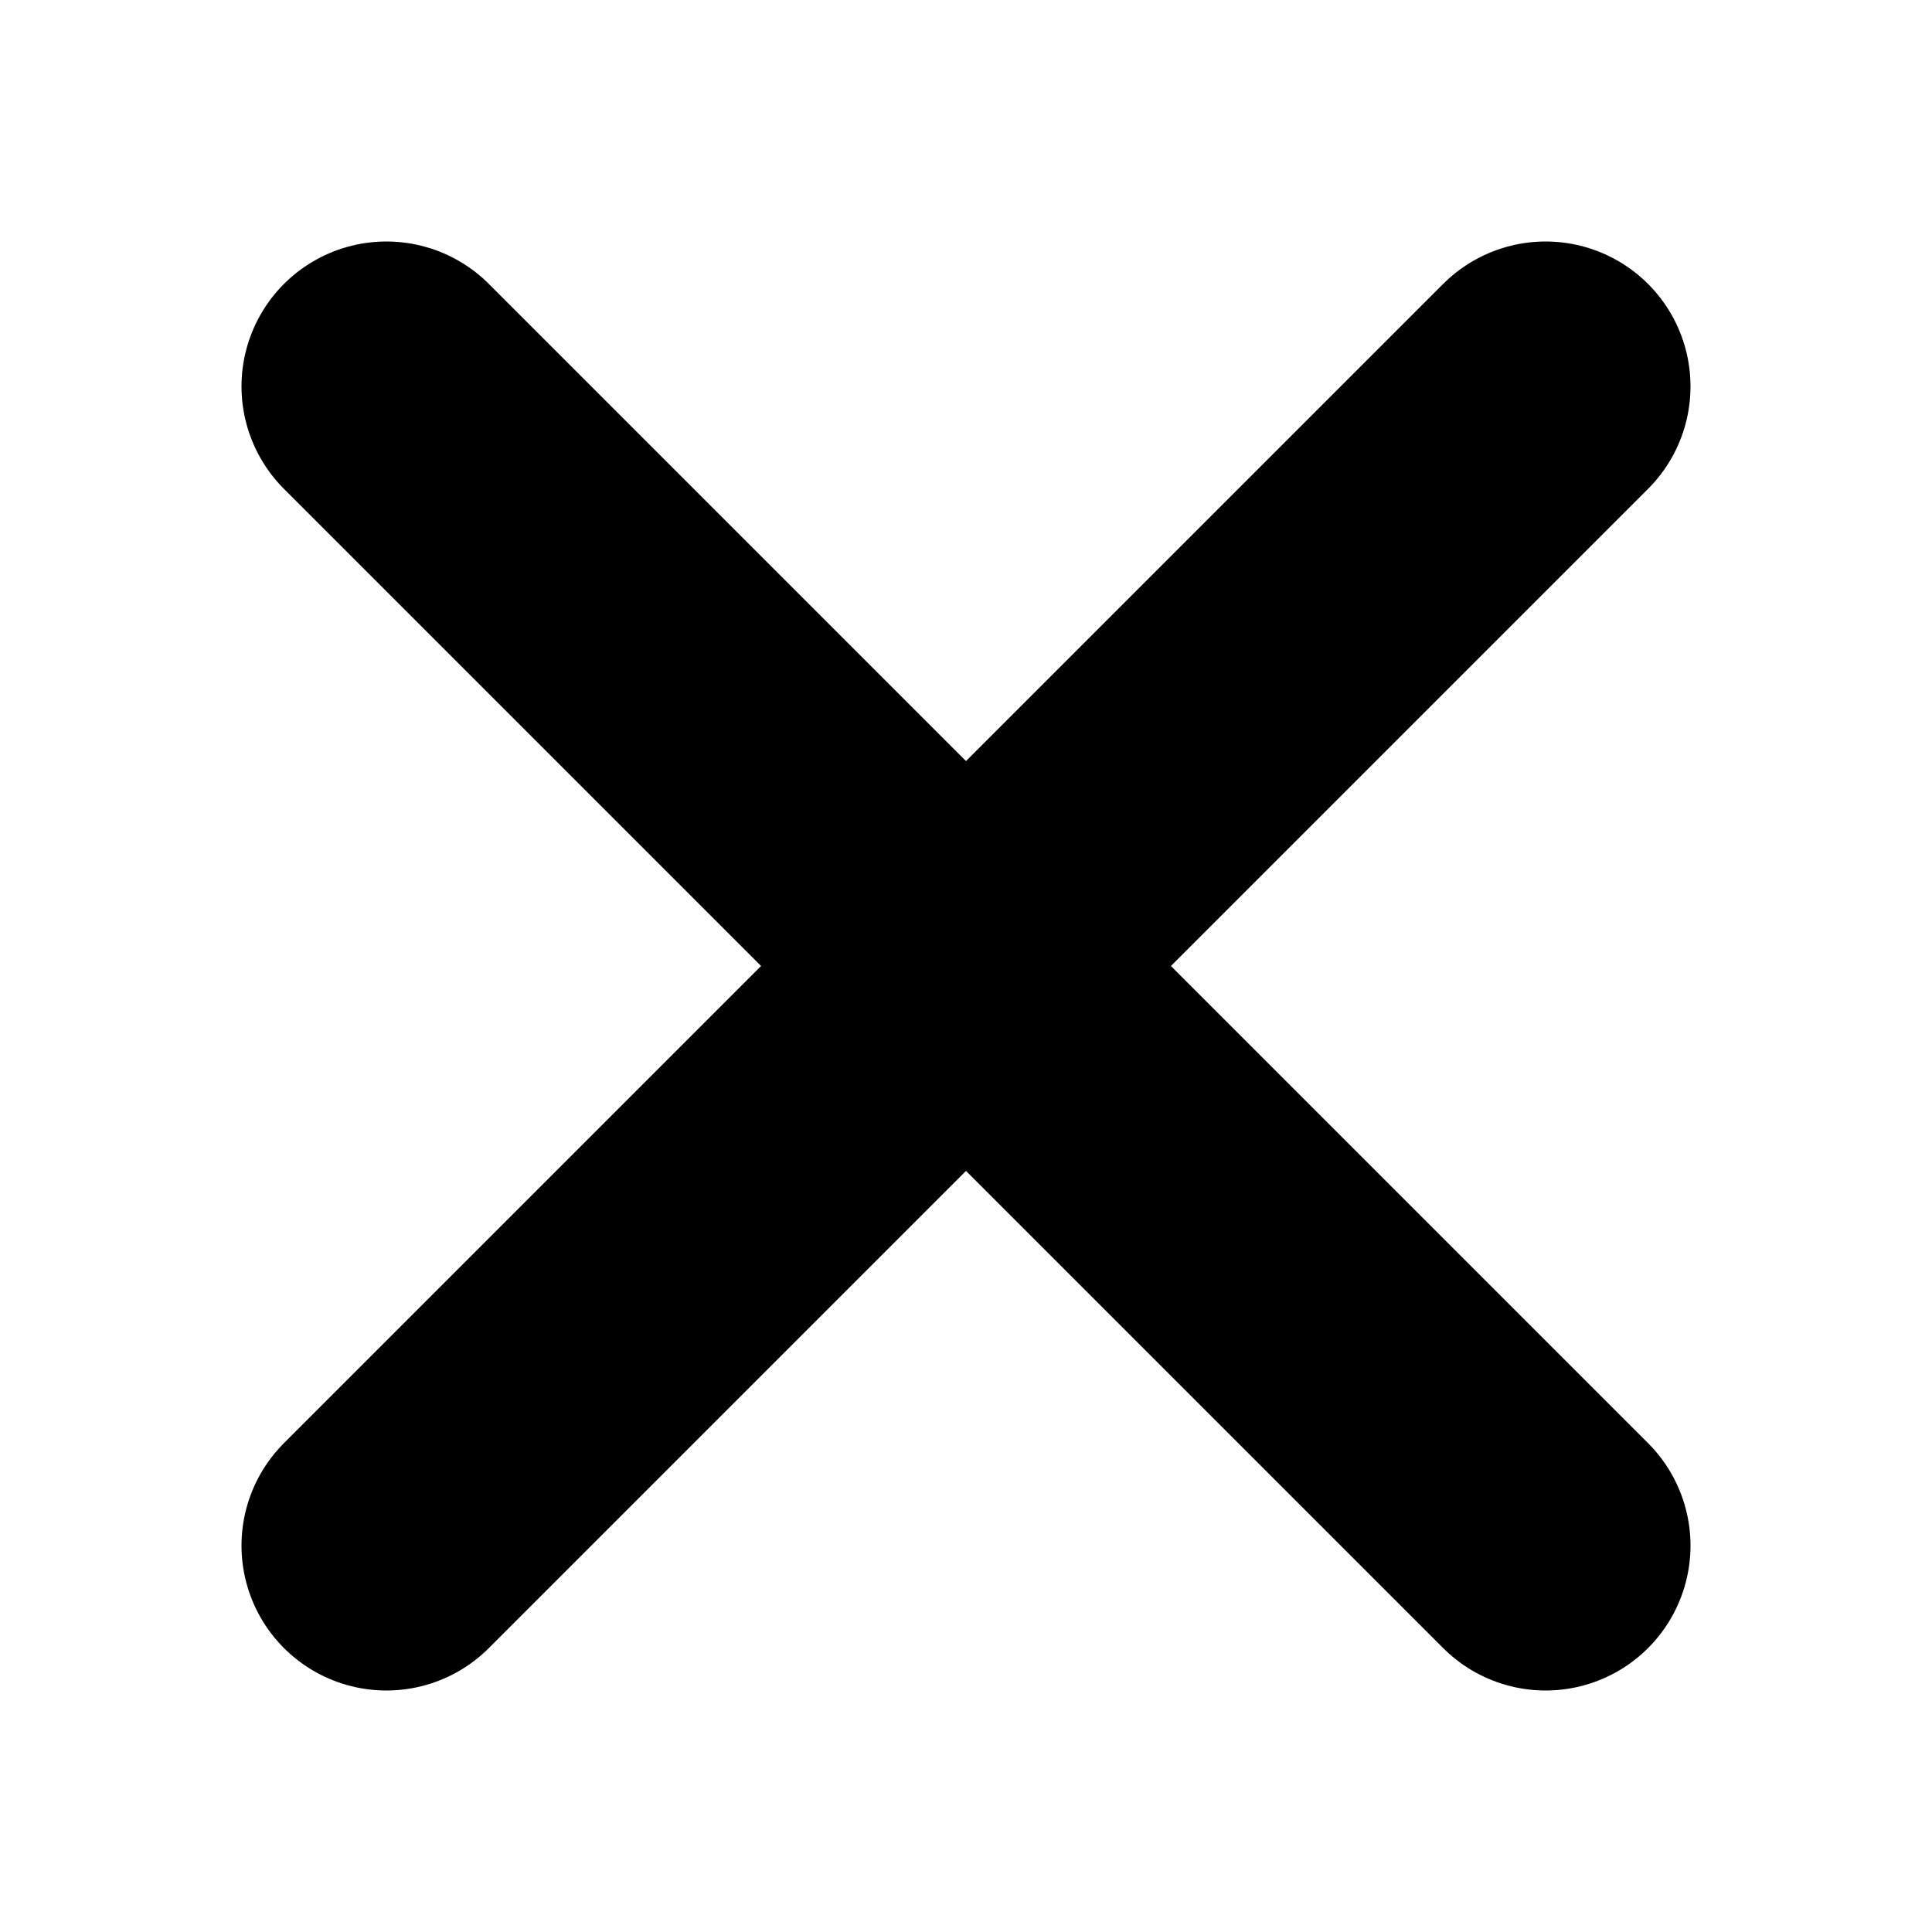
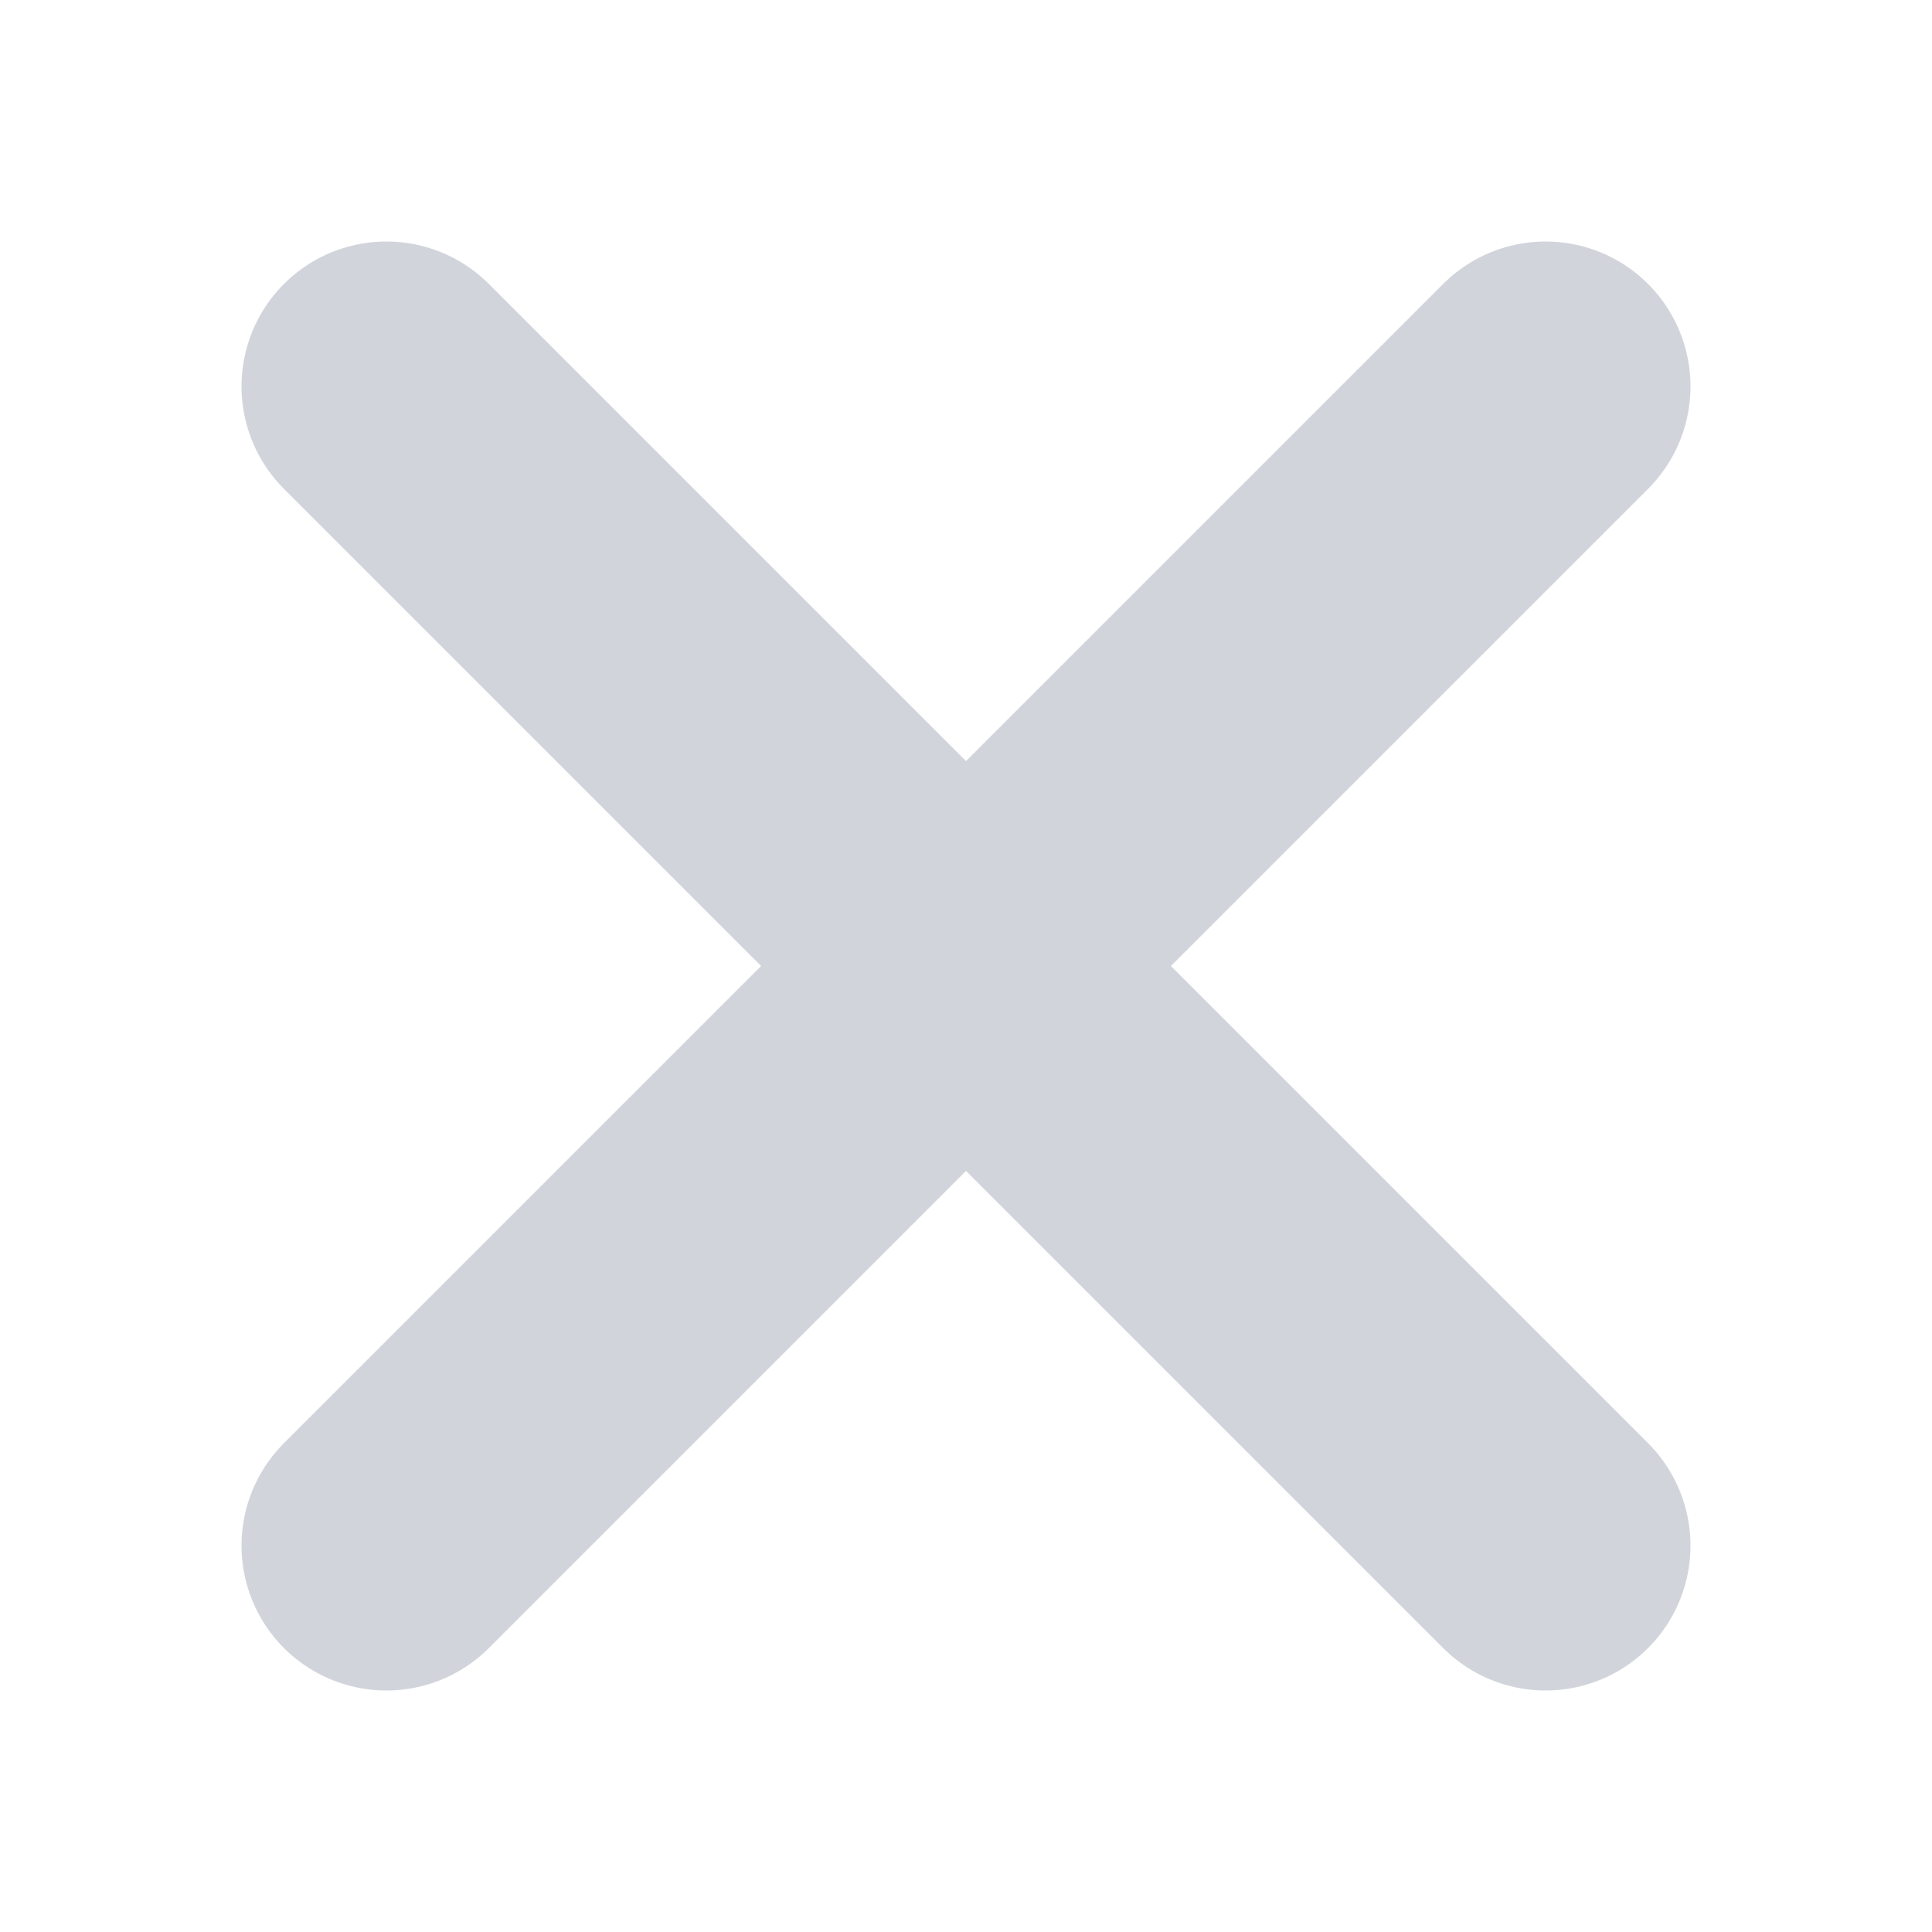
<svg xmlns="http://www.w3.org/2000/svg" viewBox="0 0 20 20" width="20" height="20">
-   <path d="M4,4 L16,16" stroke="black" stroke-width="3" stroke-linecap="round" />
-   <path d="M4,16 L16,4" stroke="black" stroke-width="3" stroke-linecap="round" />
+   <path d="M4,4 L16,16" stroke="#d1d5db" stroke-width="3" stroke-linecap="round" />
+   <path d="M4,16 L16,4" stroke="#d1d5db" stroke-width="3" stroke-linecap="round" />
</svg>
